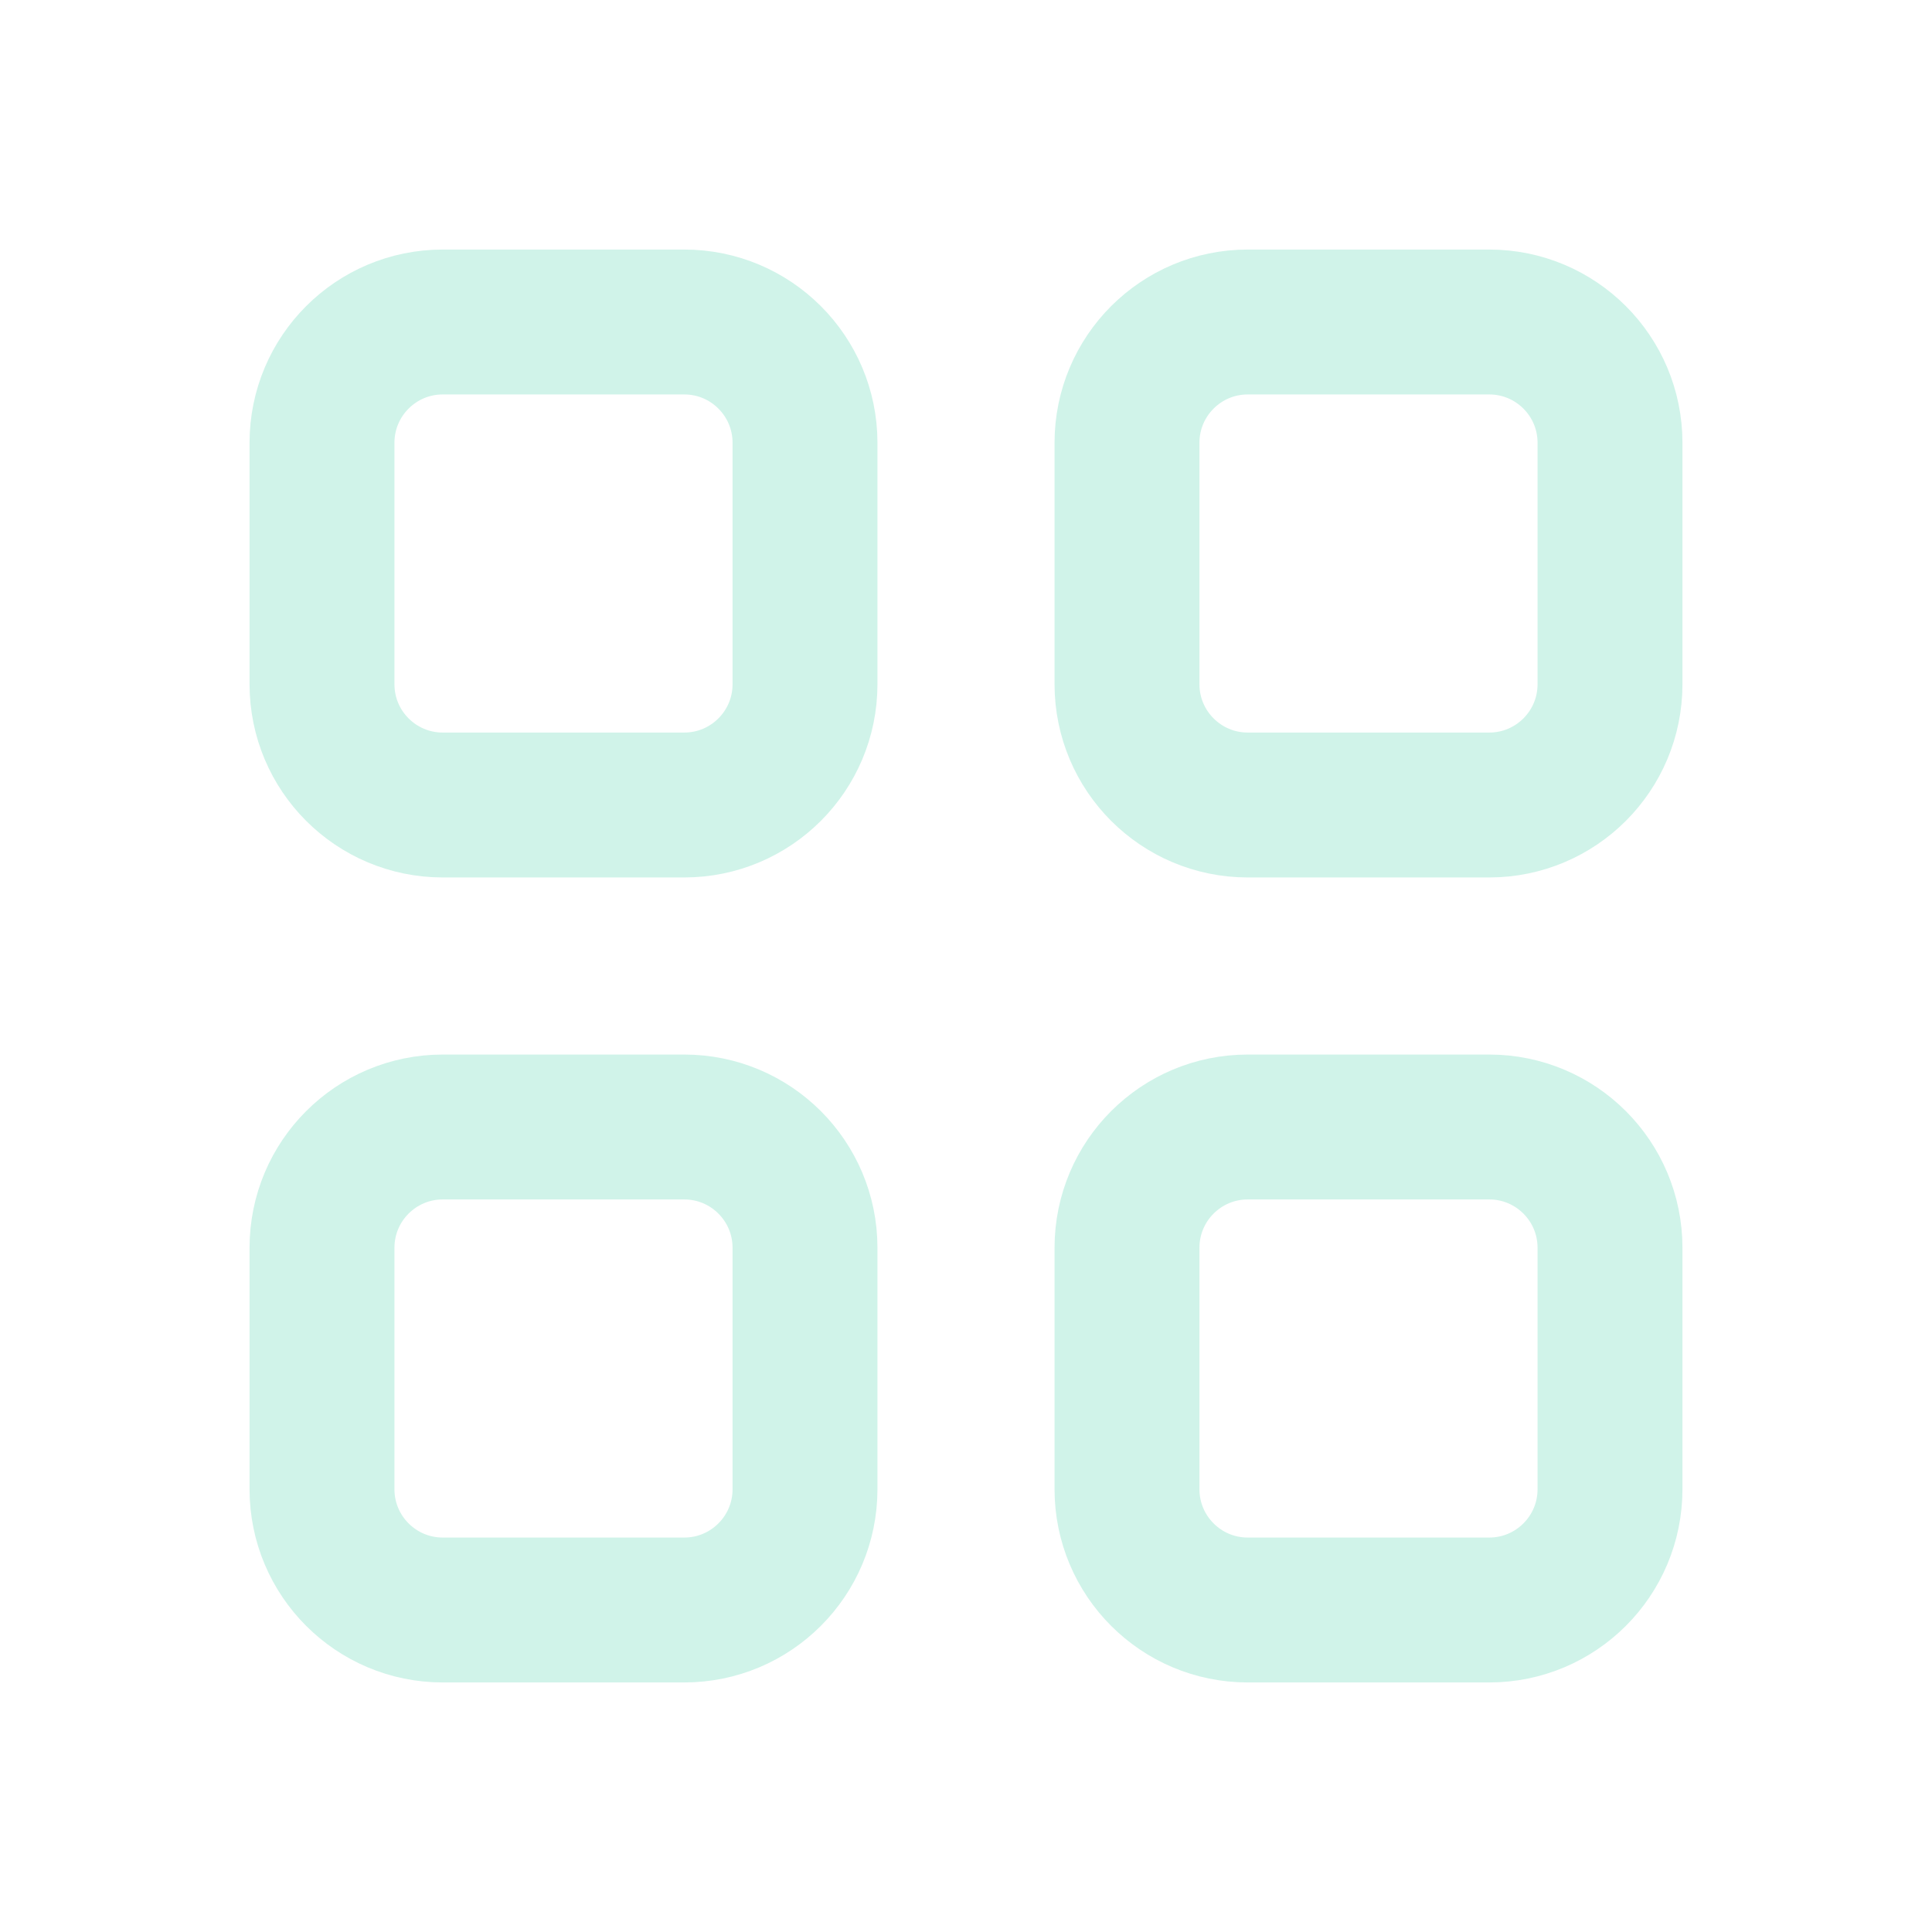
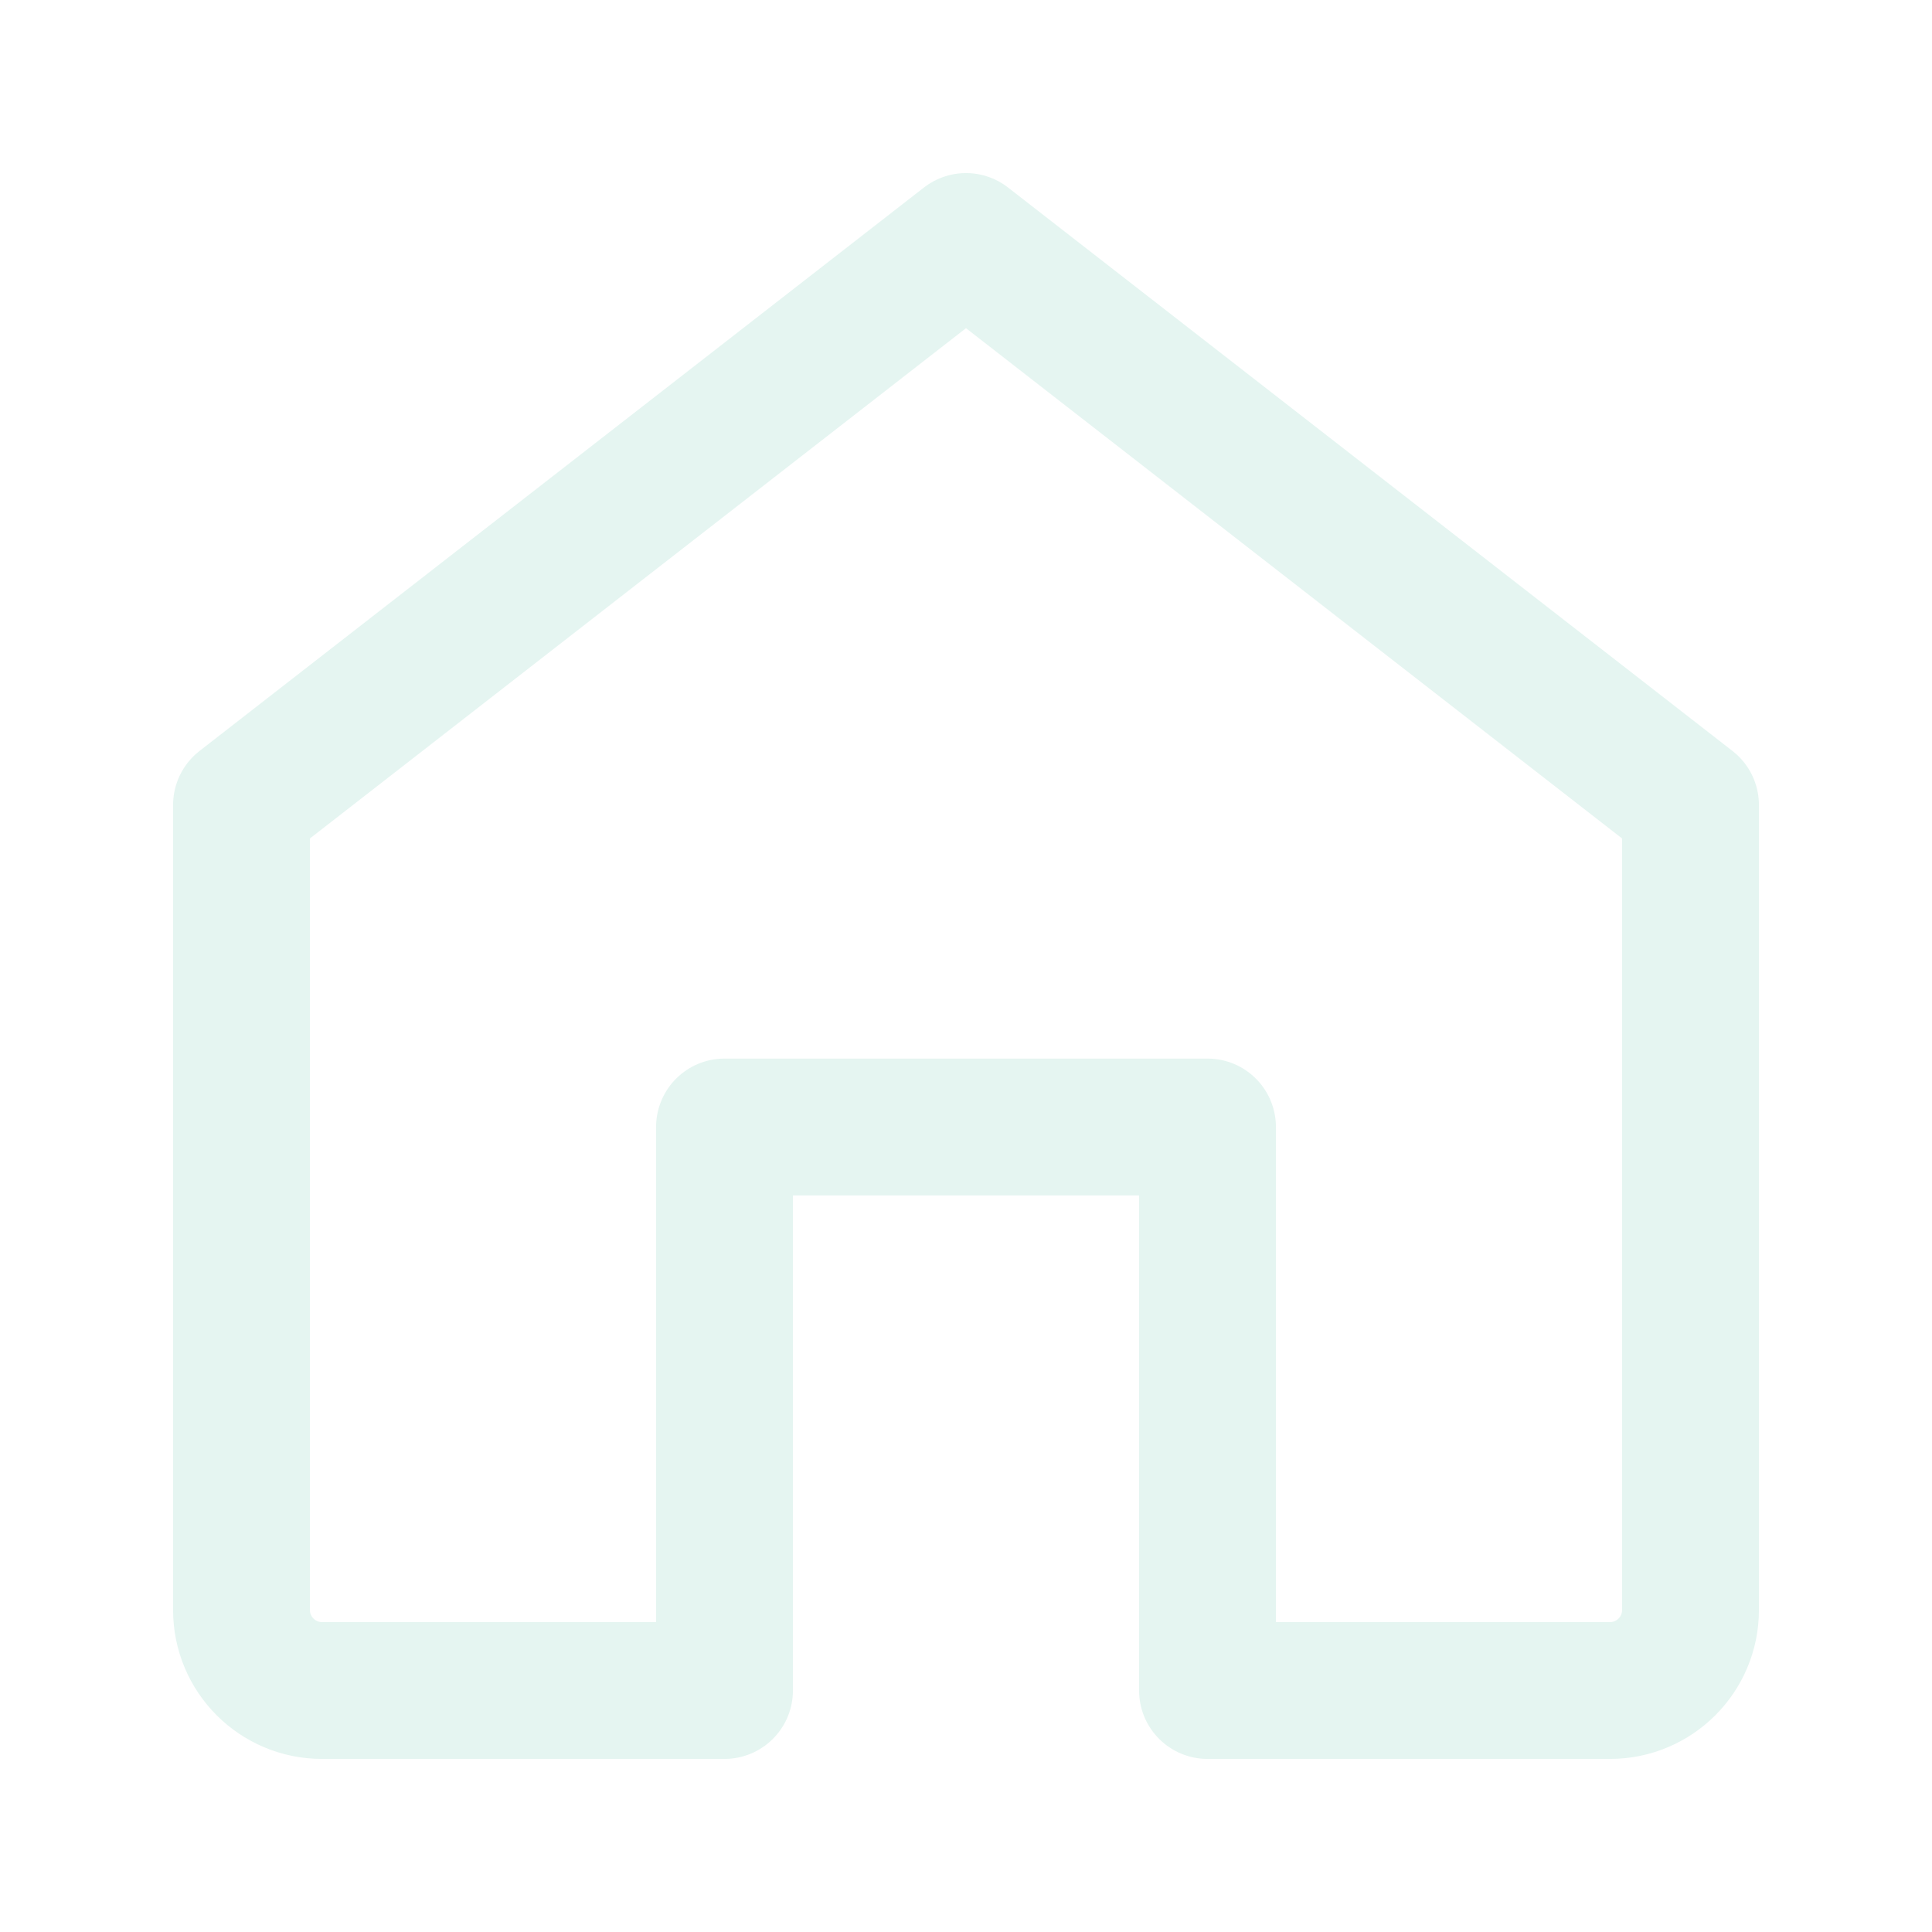
- <svg xmlns="http://www.w3.org/2000/svg" width="24" height="24" viewBox="0 0 24 24" fill="none" stroke="#d0f3e9" stroke-width="1.8" stroke-linecap="round" stroke-linejoin="round">
-   <rect x="4" y="4" width="6" height="6" rx="1.5" />
-   <rect x="14" y="4" width="6" height="6" rx="1.5" />
-   <rect x="4" y="14" width="6" height="6" rx="1.5" />
-   <rect x="14" y="14" width="6" height="6" rx="1.5" />
+ <svg xmlns="http://www.w3.org/2000/svg" width="24" height="24" viewBox="0 0 24 24" fill="none" stroke="#e5f5f1" stroke-width="1.7" stroke-linecap="round" stroke-linejoin="round">
+   <path d="m3 10 9-7 9 7v10a1 1 0 0 1-1 1h-5v-7H9v7H4a1 1 0 0 1-1-1Z" />
</svg>
